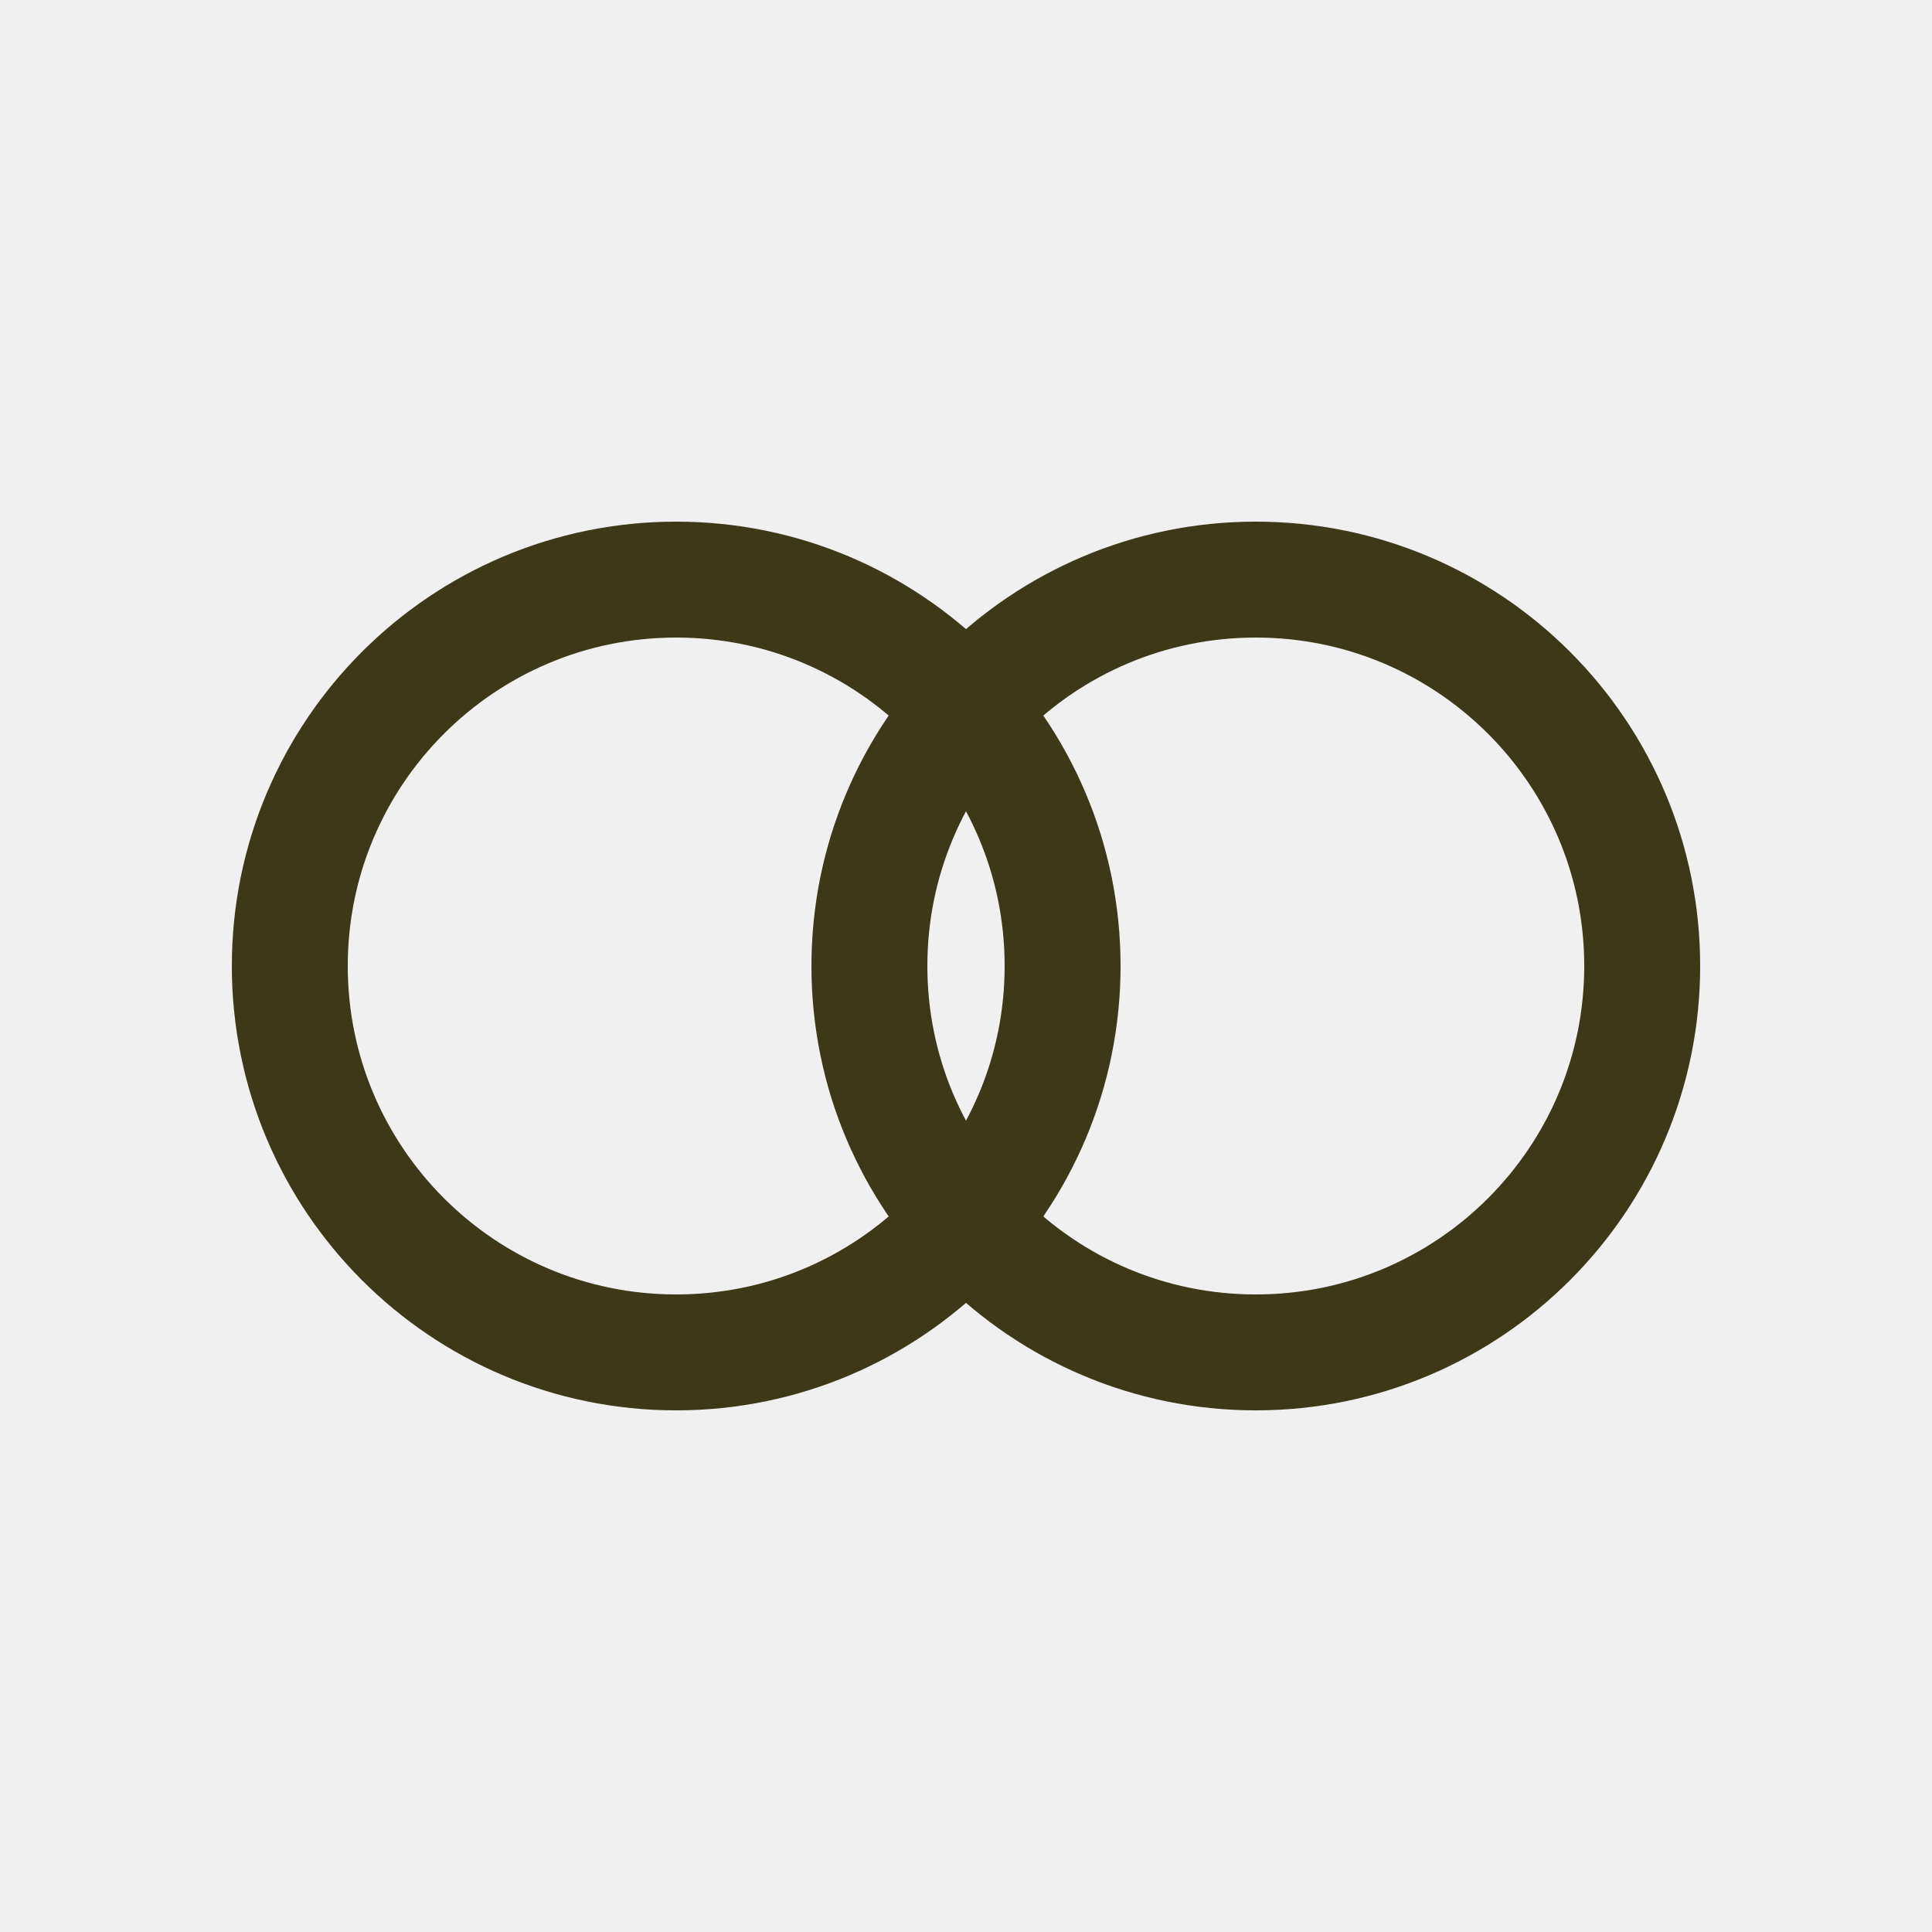
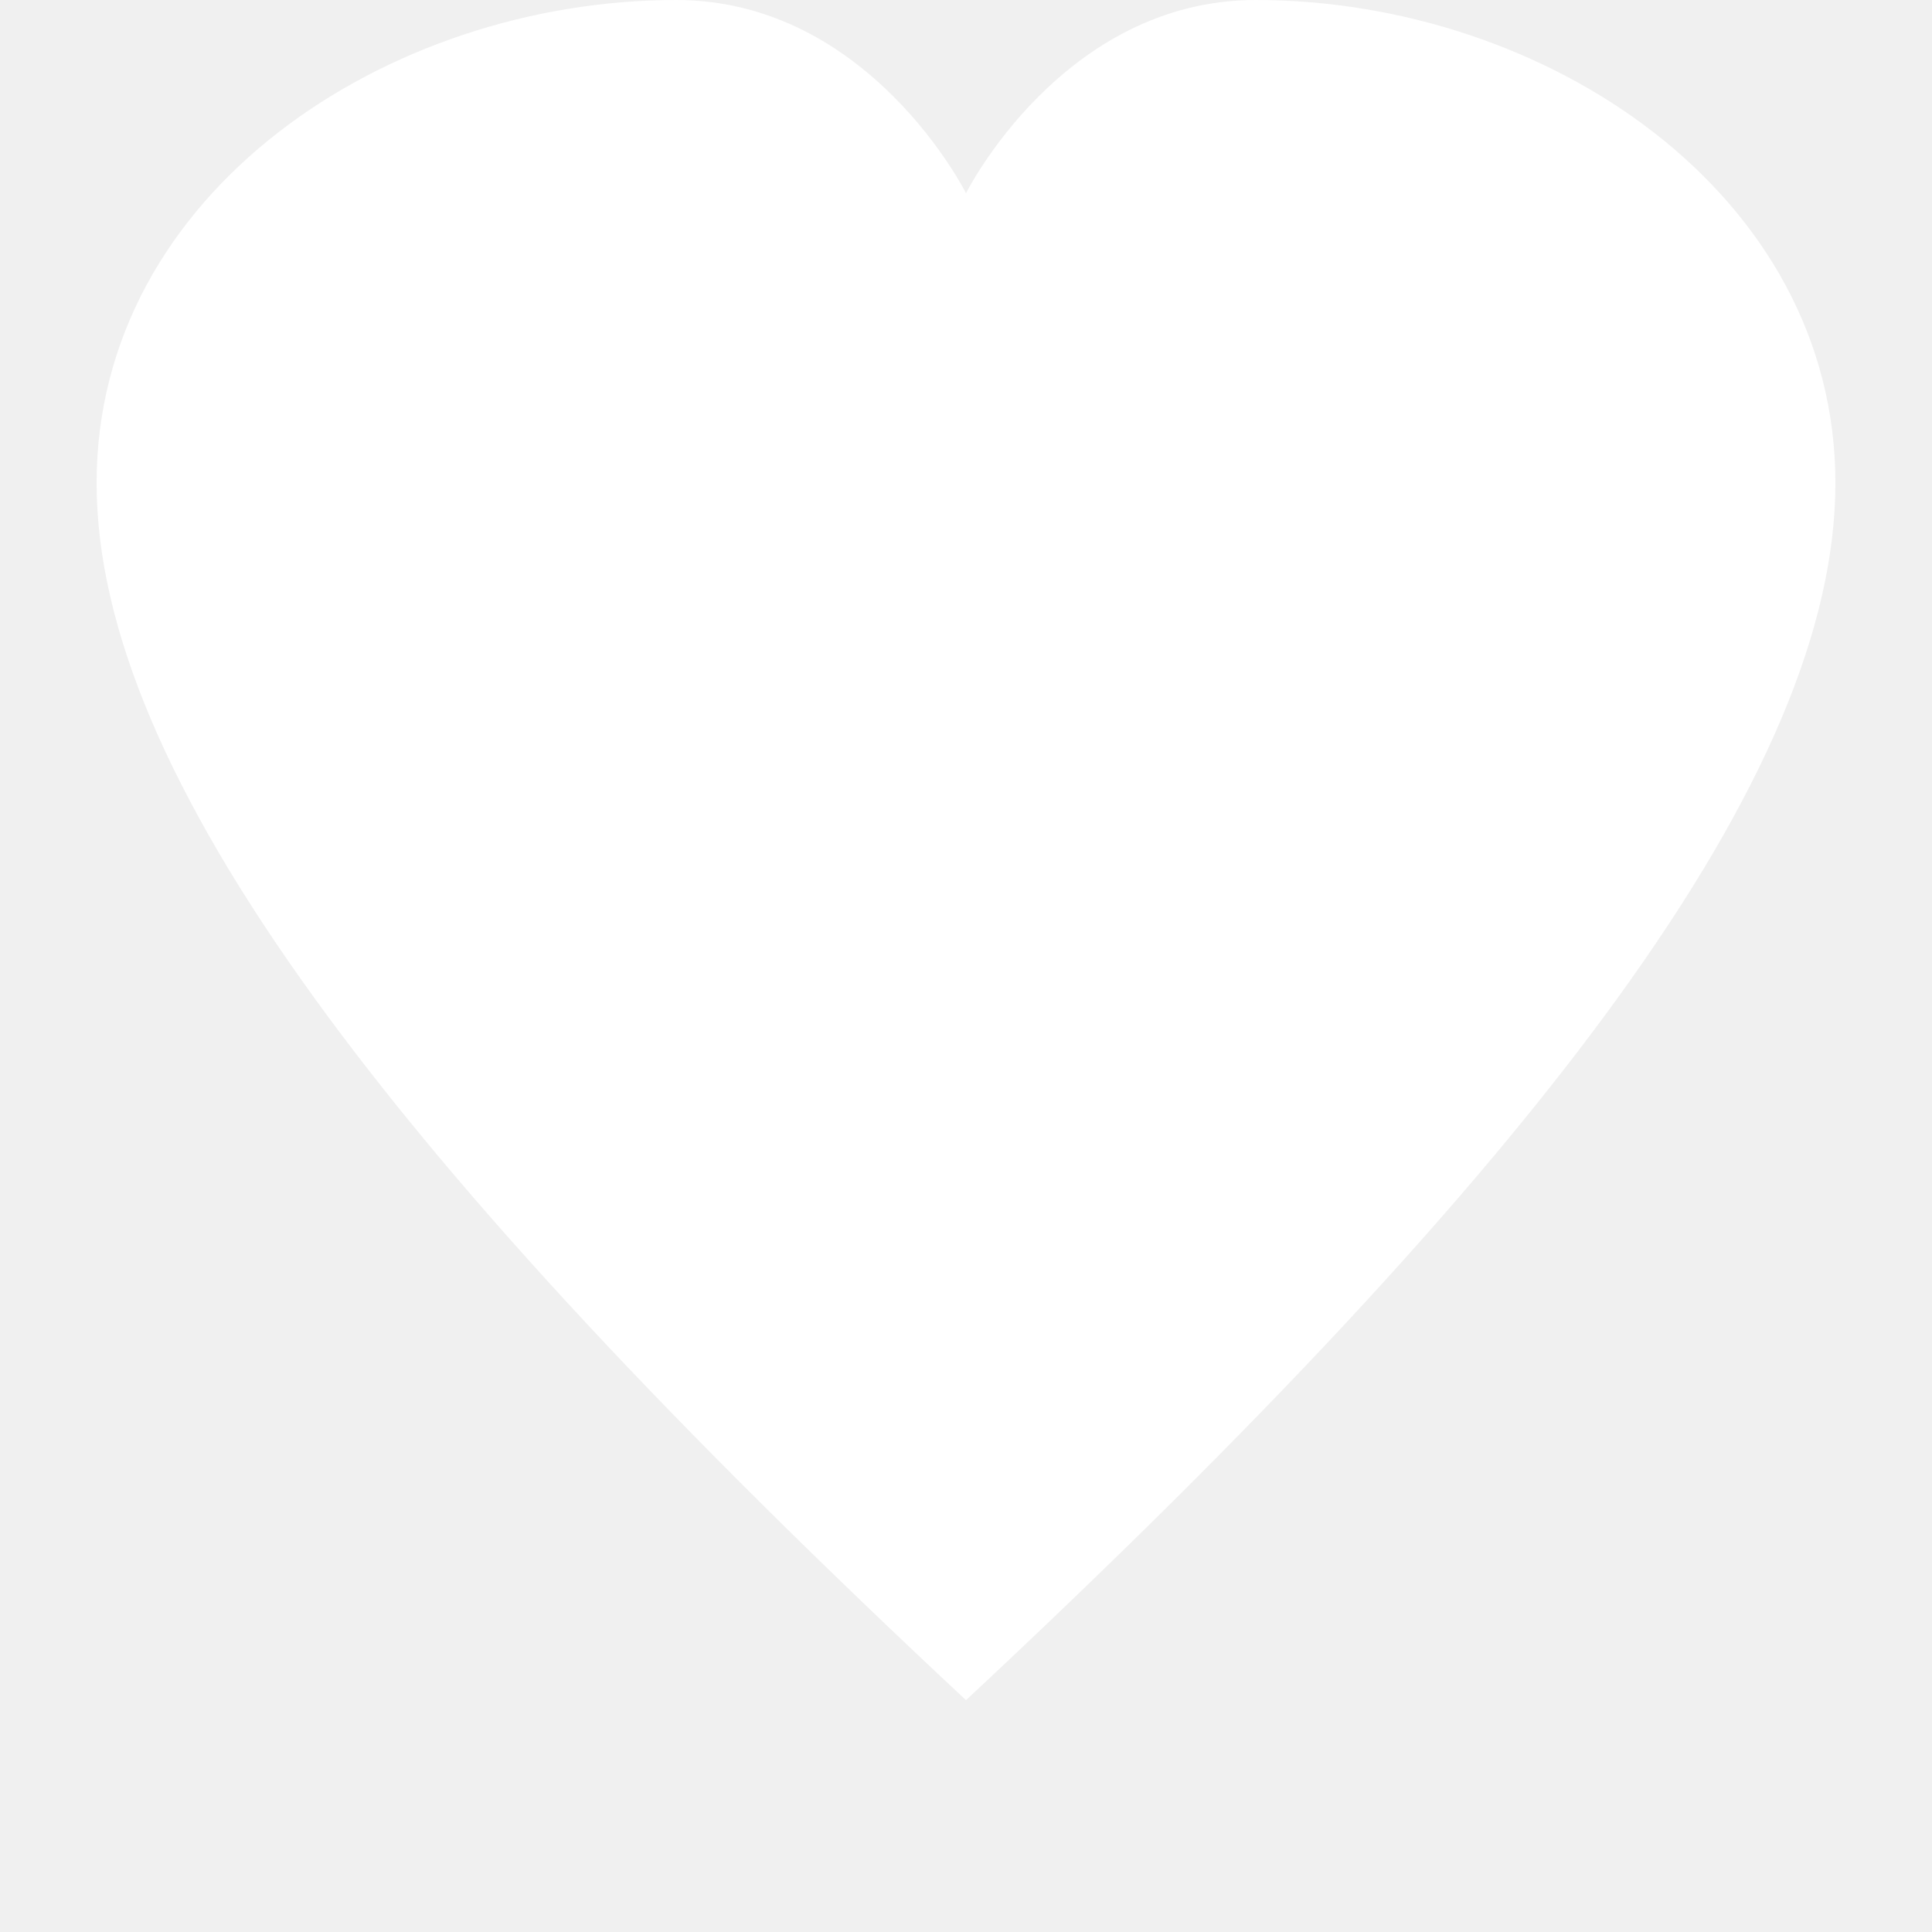
<svg xmlns="http://www.w3.org/2000/svg" viewBox="0 0 100 100">
-   <circle cx="35" cy="50" r="20" fill="none" stroke="#3d3818" stroke-width="6" />
-   <circle cx="65" cy="50" r="20" fill="none" stroke="#3d3818" stroke-width="6" />
+   <path d="M50 88 C20 60 5 40 5 25 C5 10 20 0 35 0 C45 0 50 10 50 10 C50 10 55 0 65 0 C80 0 95 10 95 25 C95 40 80 60 50 88Z" fill="white" />
</svg>
